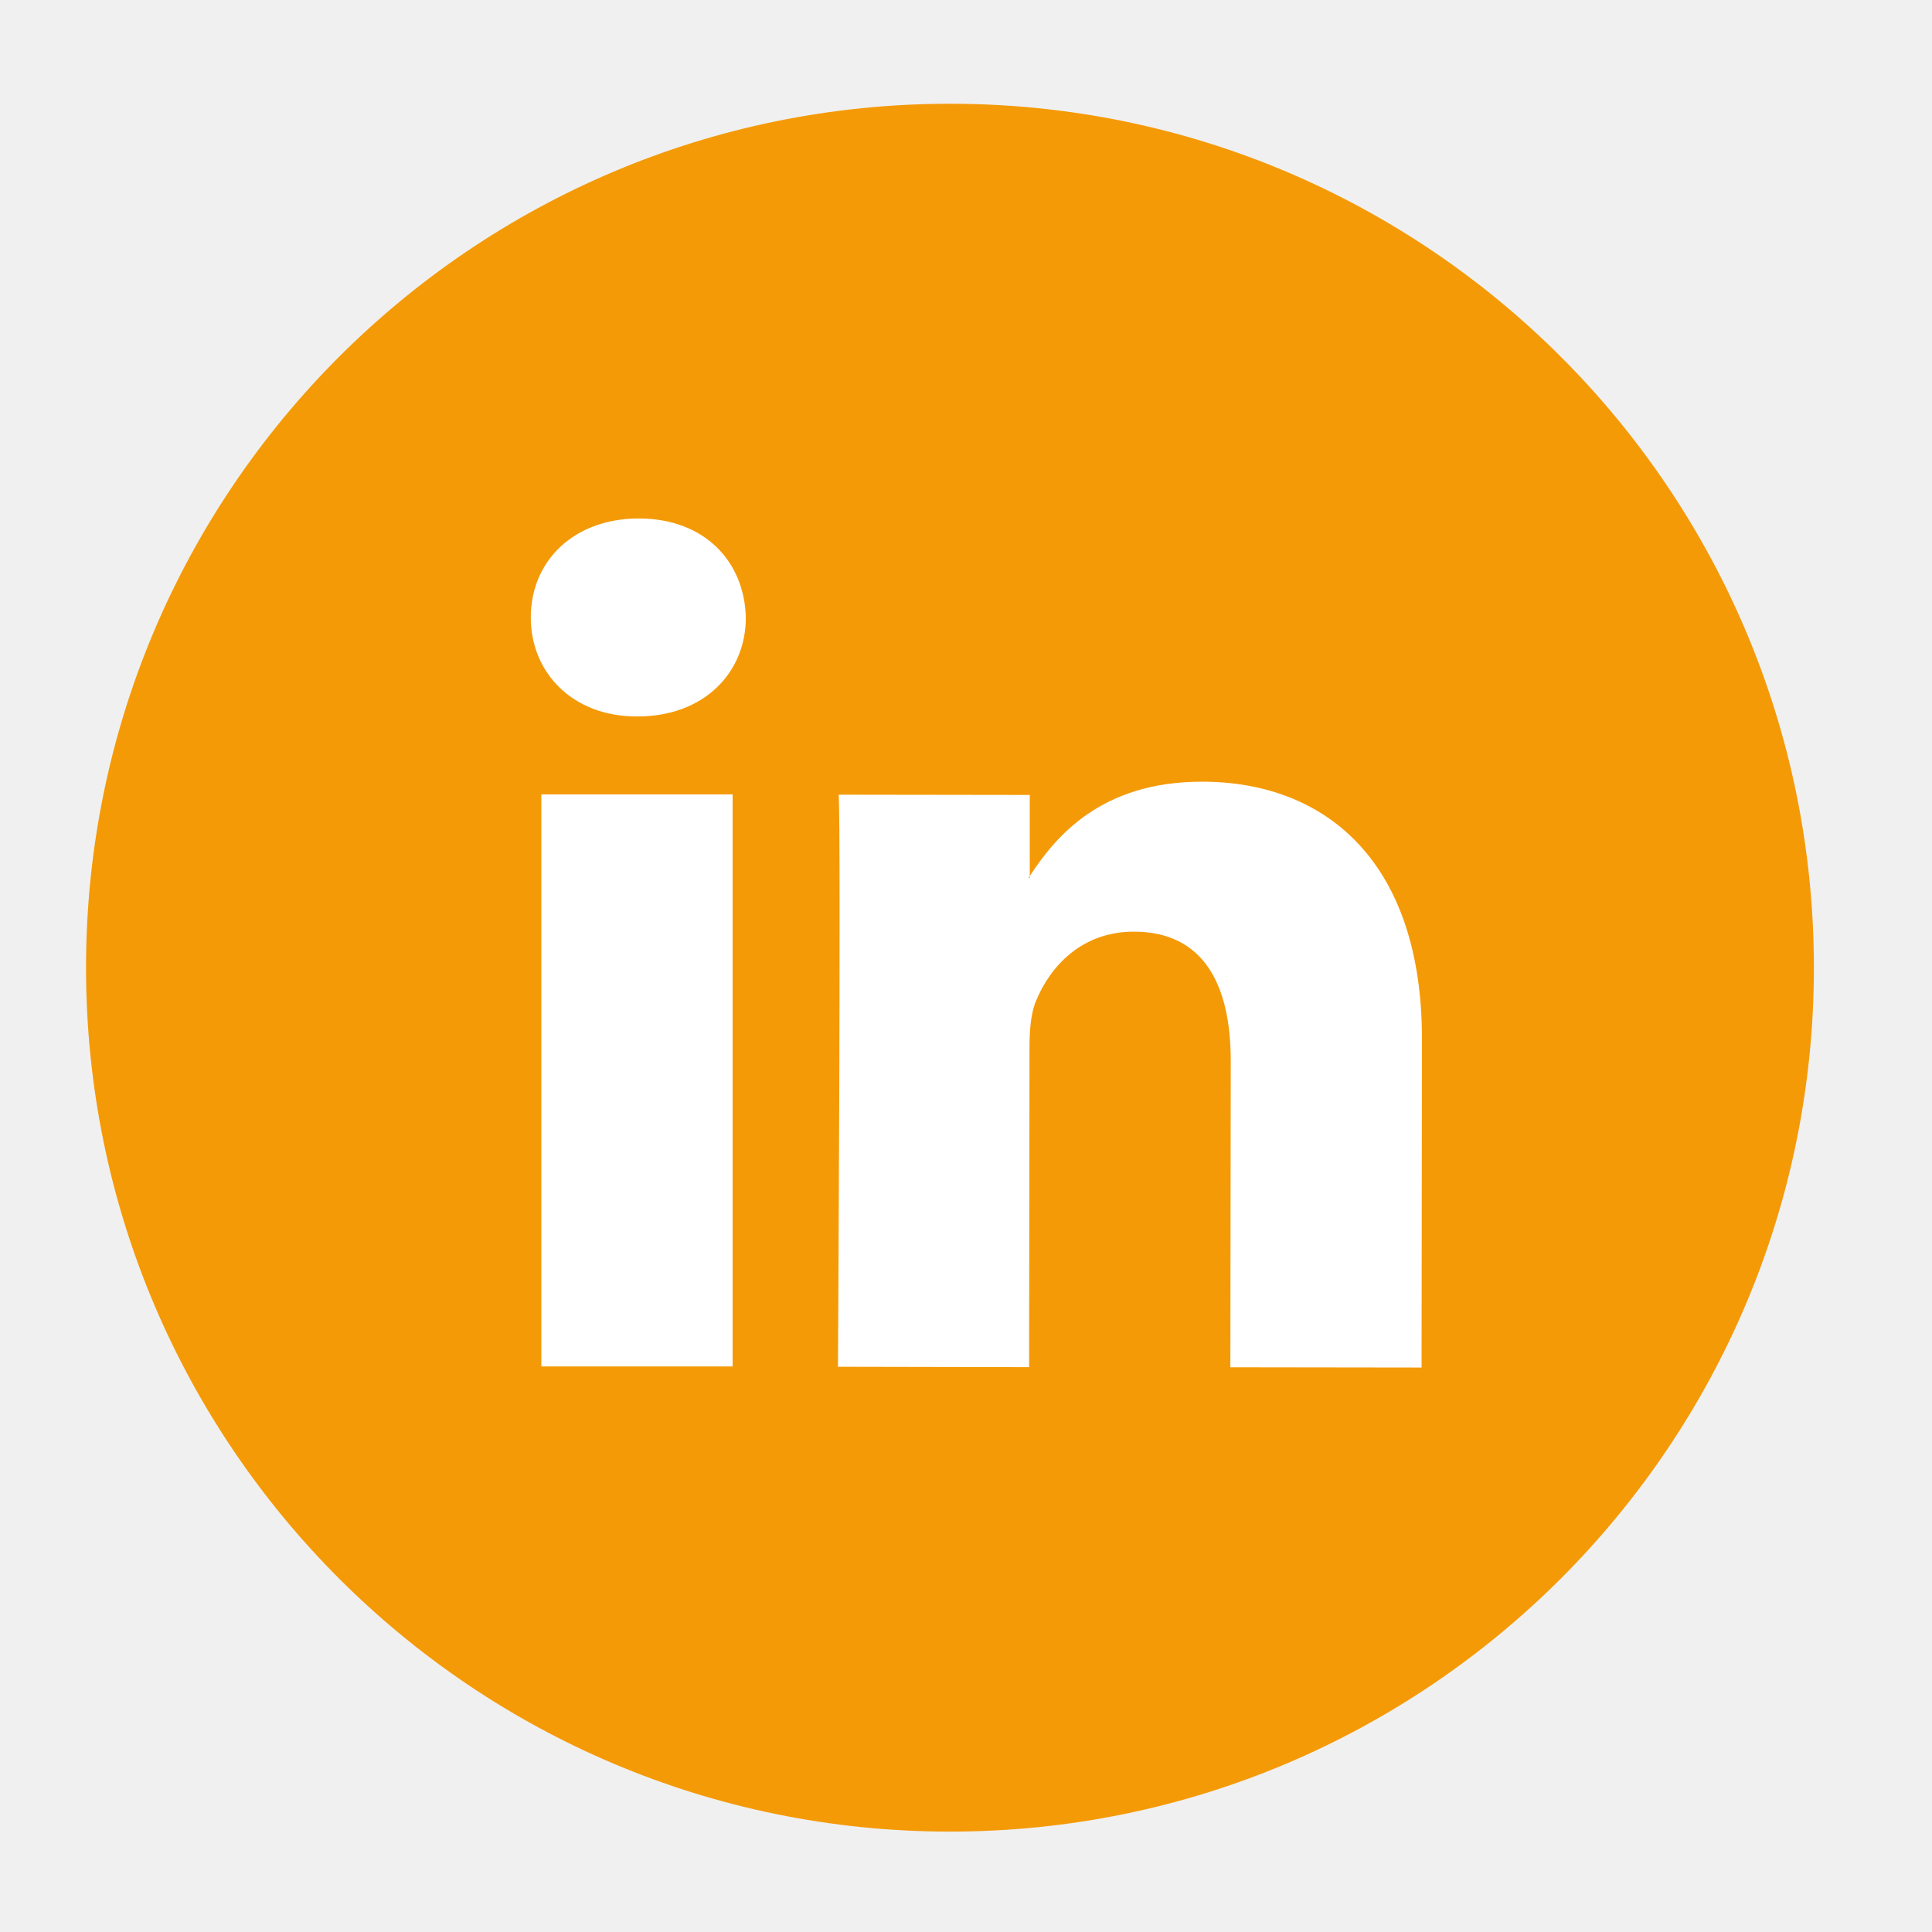
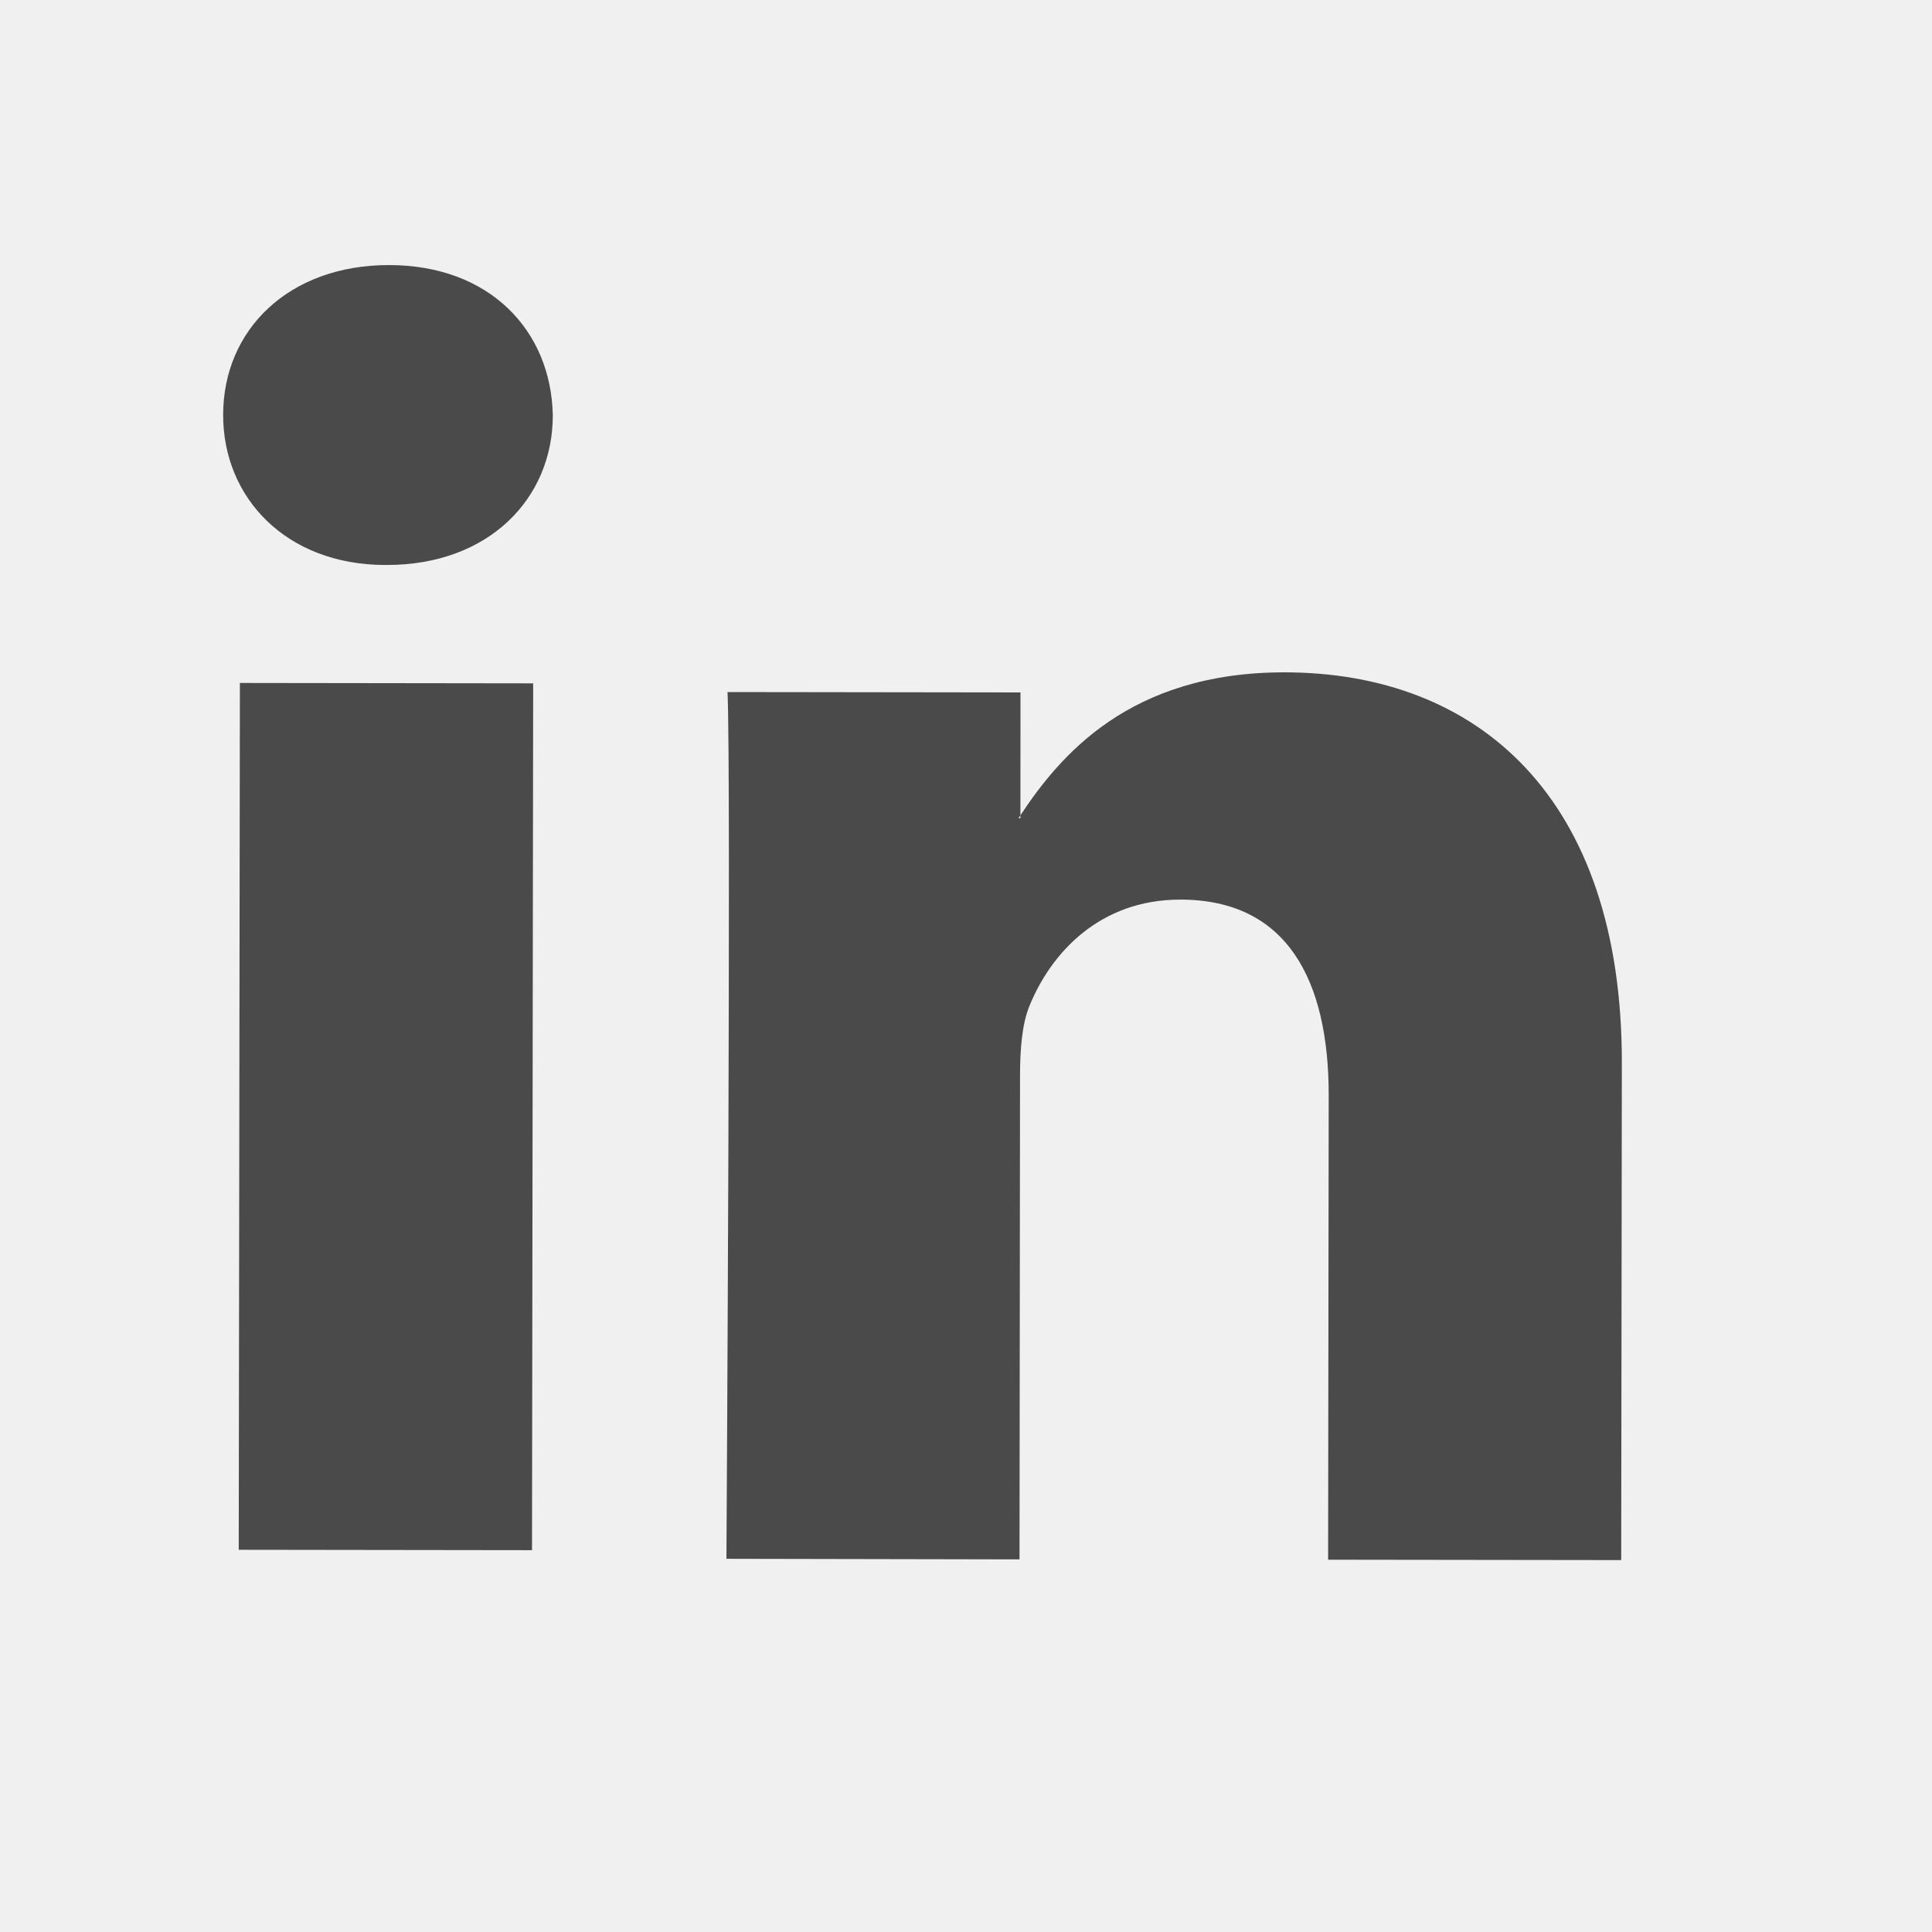
<svg xmlns="http://www.w3.org/2000/svg" width="30px" height="30px" viewBox="0 0 30 30" version="1.1">
  <defs />
  <g id="Page-1" stroke="none" stroke-width="1" fill="none" fill-rule="evenodd">
-     <g id="Artboard-27-Copy-3">
-       <g id="linkedin" transform="translate(1, 1)">
-         <g id="Layer_1">
-           <ellipse id="Oval" fill="#F49A07" cx="13.751" cy="14.026" rx="13.415" ry="13.415" />
-           <g id="Group" transform="translate(7, 7)" fill="#FFFFFF">
-             <path d="M10.666,4.138 C9.09,4.137 8.387,4.997 7.99,5.603 L7.99,5.632 L7.969,5.632 C7.977,5.621 7.985,5.612 7.99,5.603 L7.99,4.344 L5.024,4.34 C5.06,5.172 5.012,13.223 5.012,13.223 L7.98,13.229 L7.986,8.266 C7.986,7.999 8.006,7.737 8.086,7.546 C8.301,7.017 8.789,6.465 9.609,6.467 C10.683,6.467 11.113,7.283 11.111,8.478 L11.105,13.231 L14.074,13.235 L14.08,8.141 C14.084,5.413 12.617,4.14 10.666,4.138 L10.666,4.138 Z" id="Shape" />
-             <path d="M1.921,0.051 C0.907,0.05 0.243,0.713 0.242,1.586 C0.241,2.438 0.883,3.122 1.878,3.125 L1.899,3.125 C2.932,3.126 3.581,2.444 3.581,1.591 C3.562,0.717 2.936,0.051 1.921,0.051 L1.921,0.051 Z" id="Shape" />
-             <rect id="Rectangle-path" x="0.406" y="4.335" width="2.97" height="8.883" />
-           </g>
+     <g id="linkedin-icon" fill="#4A4A4A">
+       <g id="Group-7" transform="translate(3, 4)">
+         <path d="M16.948,6.44 C14.533,6.438 13.453,7.742 12.845,8.66 L12.845,8.704 L12.814,8.704 C12.826,8.687 12.836,8.675 12.845,8.66 L12.846,6.752 L8.297,6.746 C8.354,8.005 8.28,20.205 8.28,20.205 L12.831,20.214 L12.839,12.695 C12.84,12.291 12.869,11.892 12.992,11.604 C13.322,10.803 14.071,9.968 15.329,9.969 C16.977,9.969 17.635,11.207 17.632,13.016 L17.623,20.219 L22.174,20.225 L22.184,12.506 C22.189,8.372 19.941,6.443 16.948,6.44" id="Fill-6" />
+         <g id="Fill-7-+-Fill-8">
+           <path d="M3.041,0.116 C1.484,0.115 0.466,1.12 0.465,2.441 C0.463,3.732 1.447,4.768 2.973,4.773 L3.005,4.773 C4.591,4.774 5.584,3.741 5.584,2.448 C5.557,1.126 4.597,0.116 3.041,0.116" id="Fill-7" />
+           <polyline id="Fill-8" points="0.707 20.065 5.261 20.071 5.279 6.611 0.725 6.605 0.707 20.065" />
        </g>
      </g>
    </g>
  </g>
</svg>
